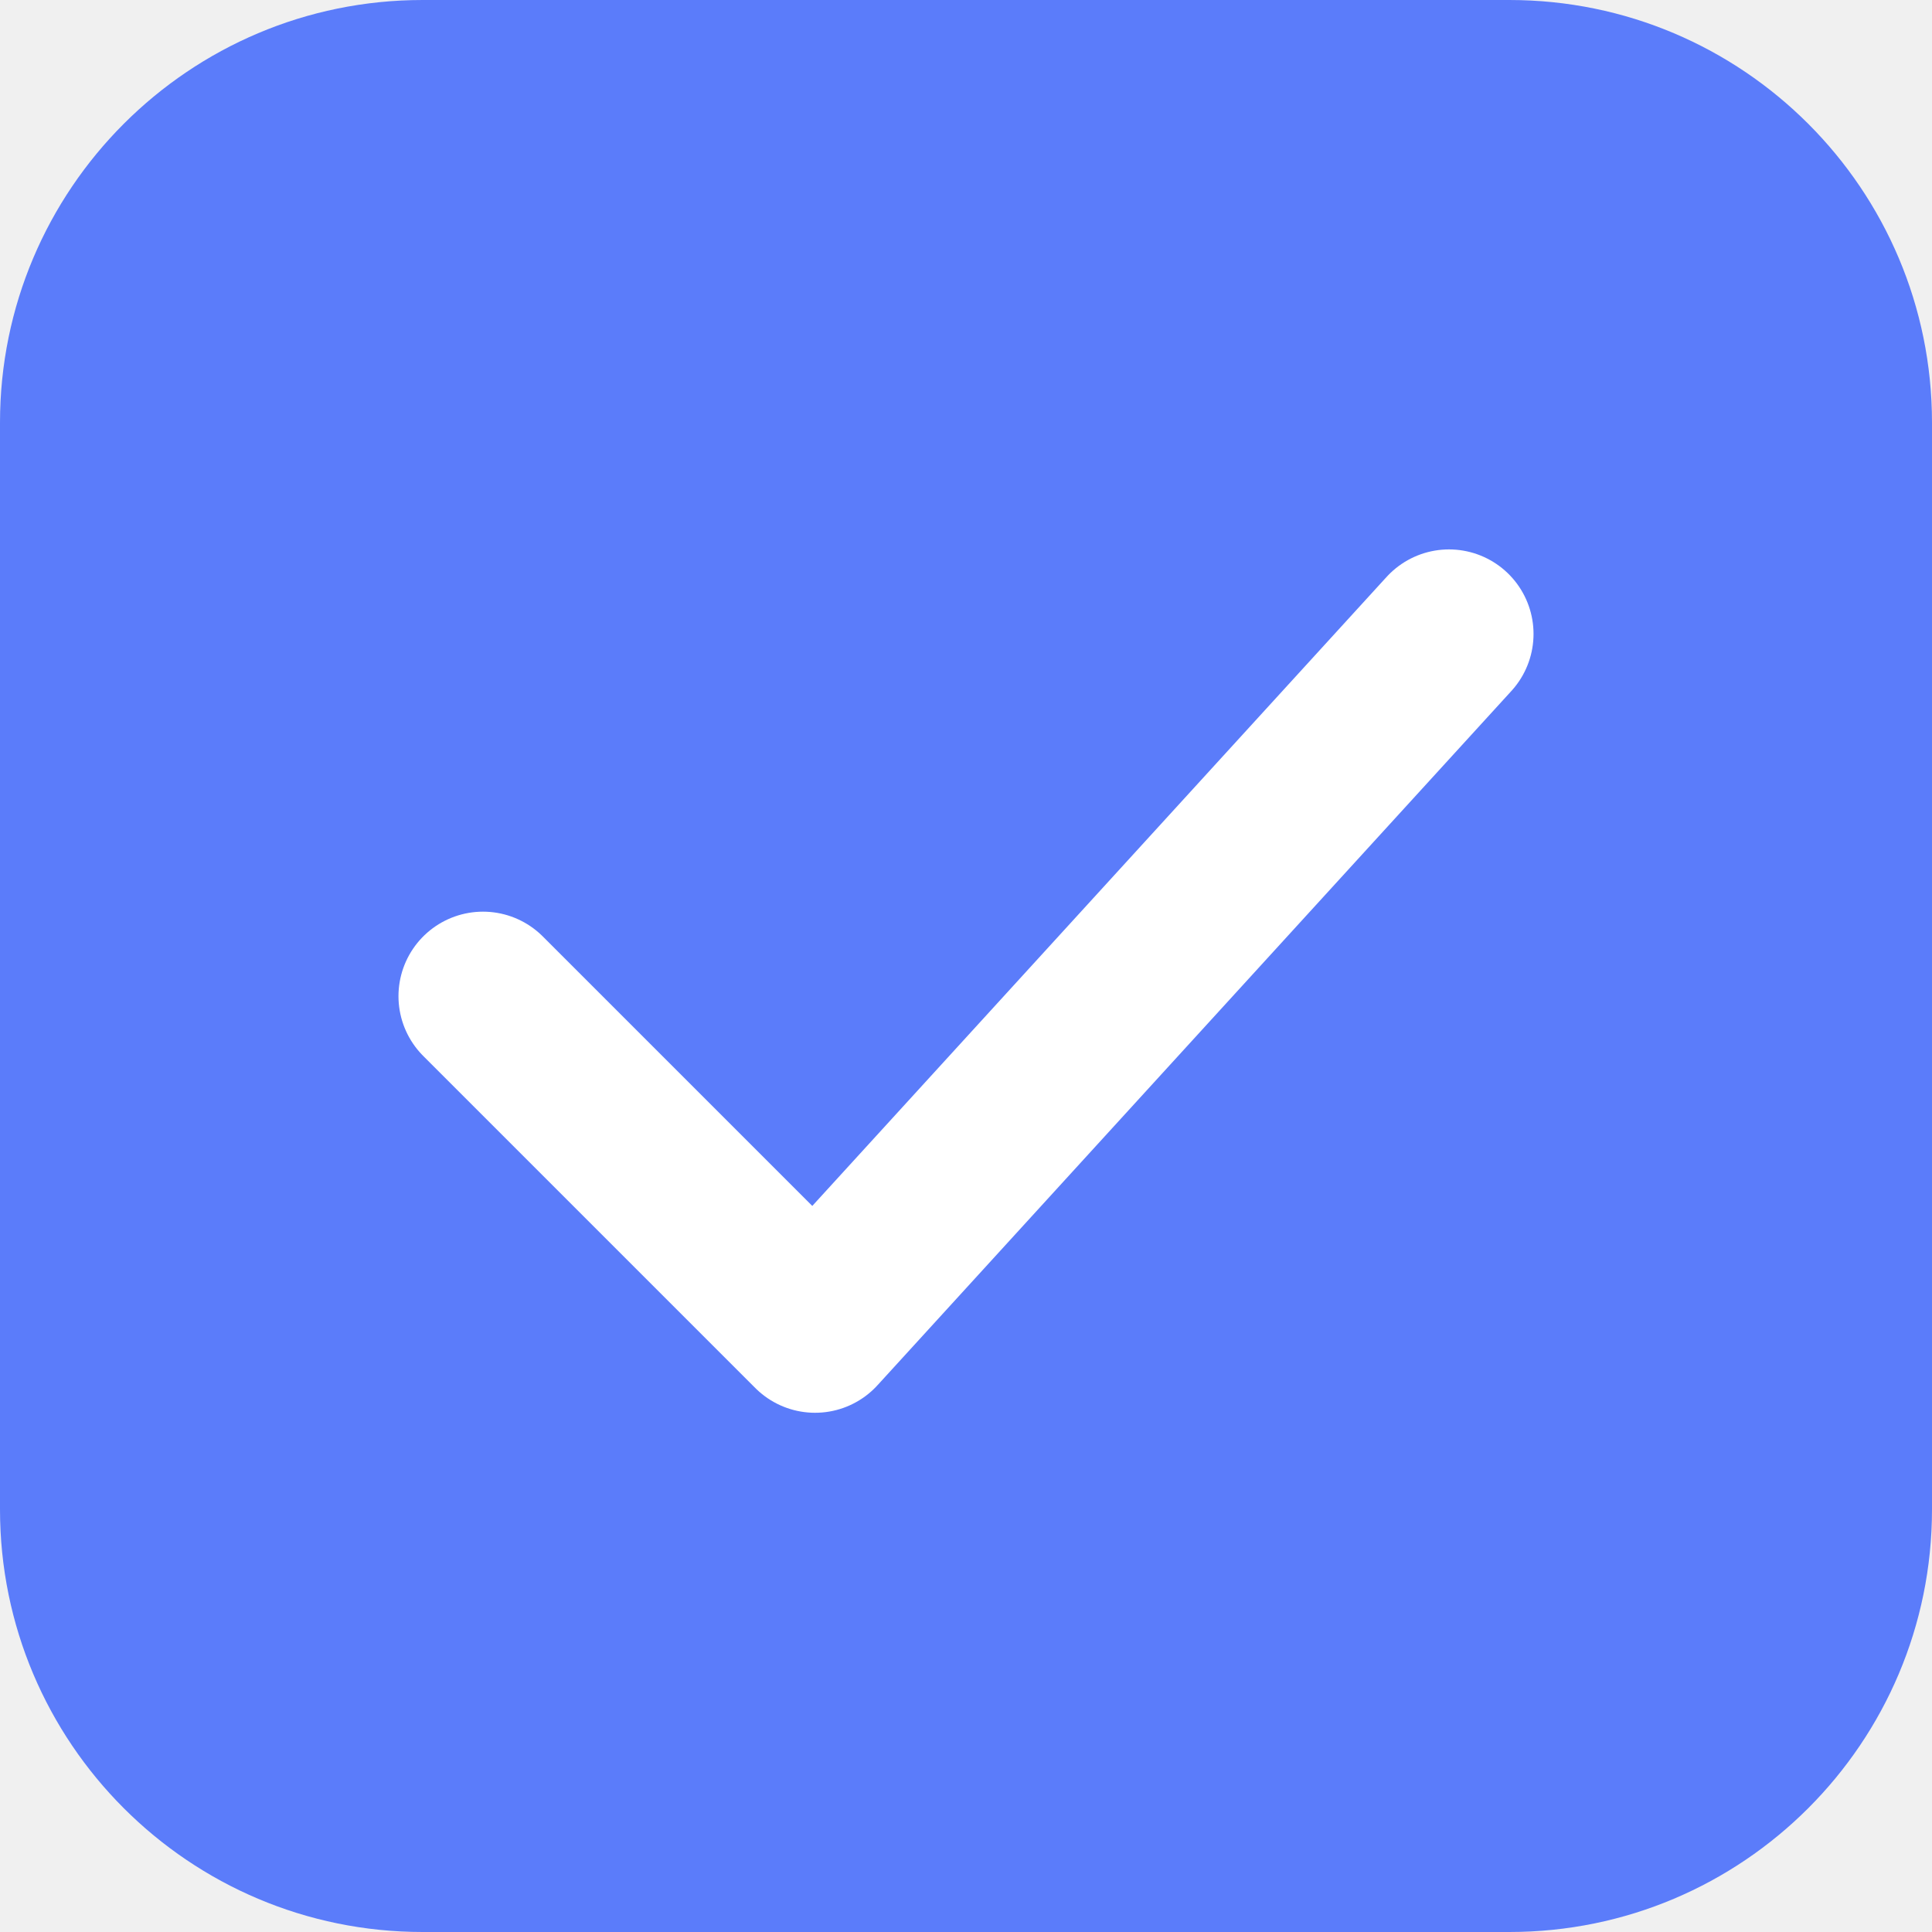
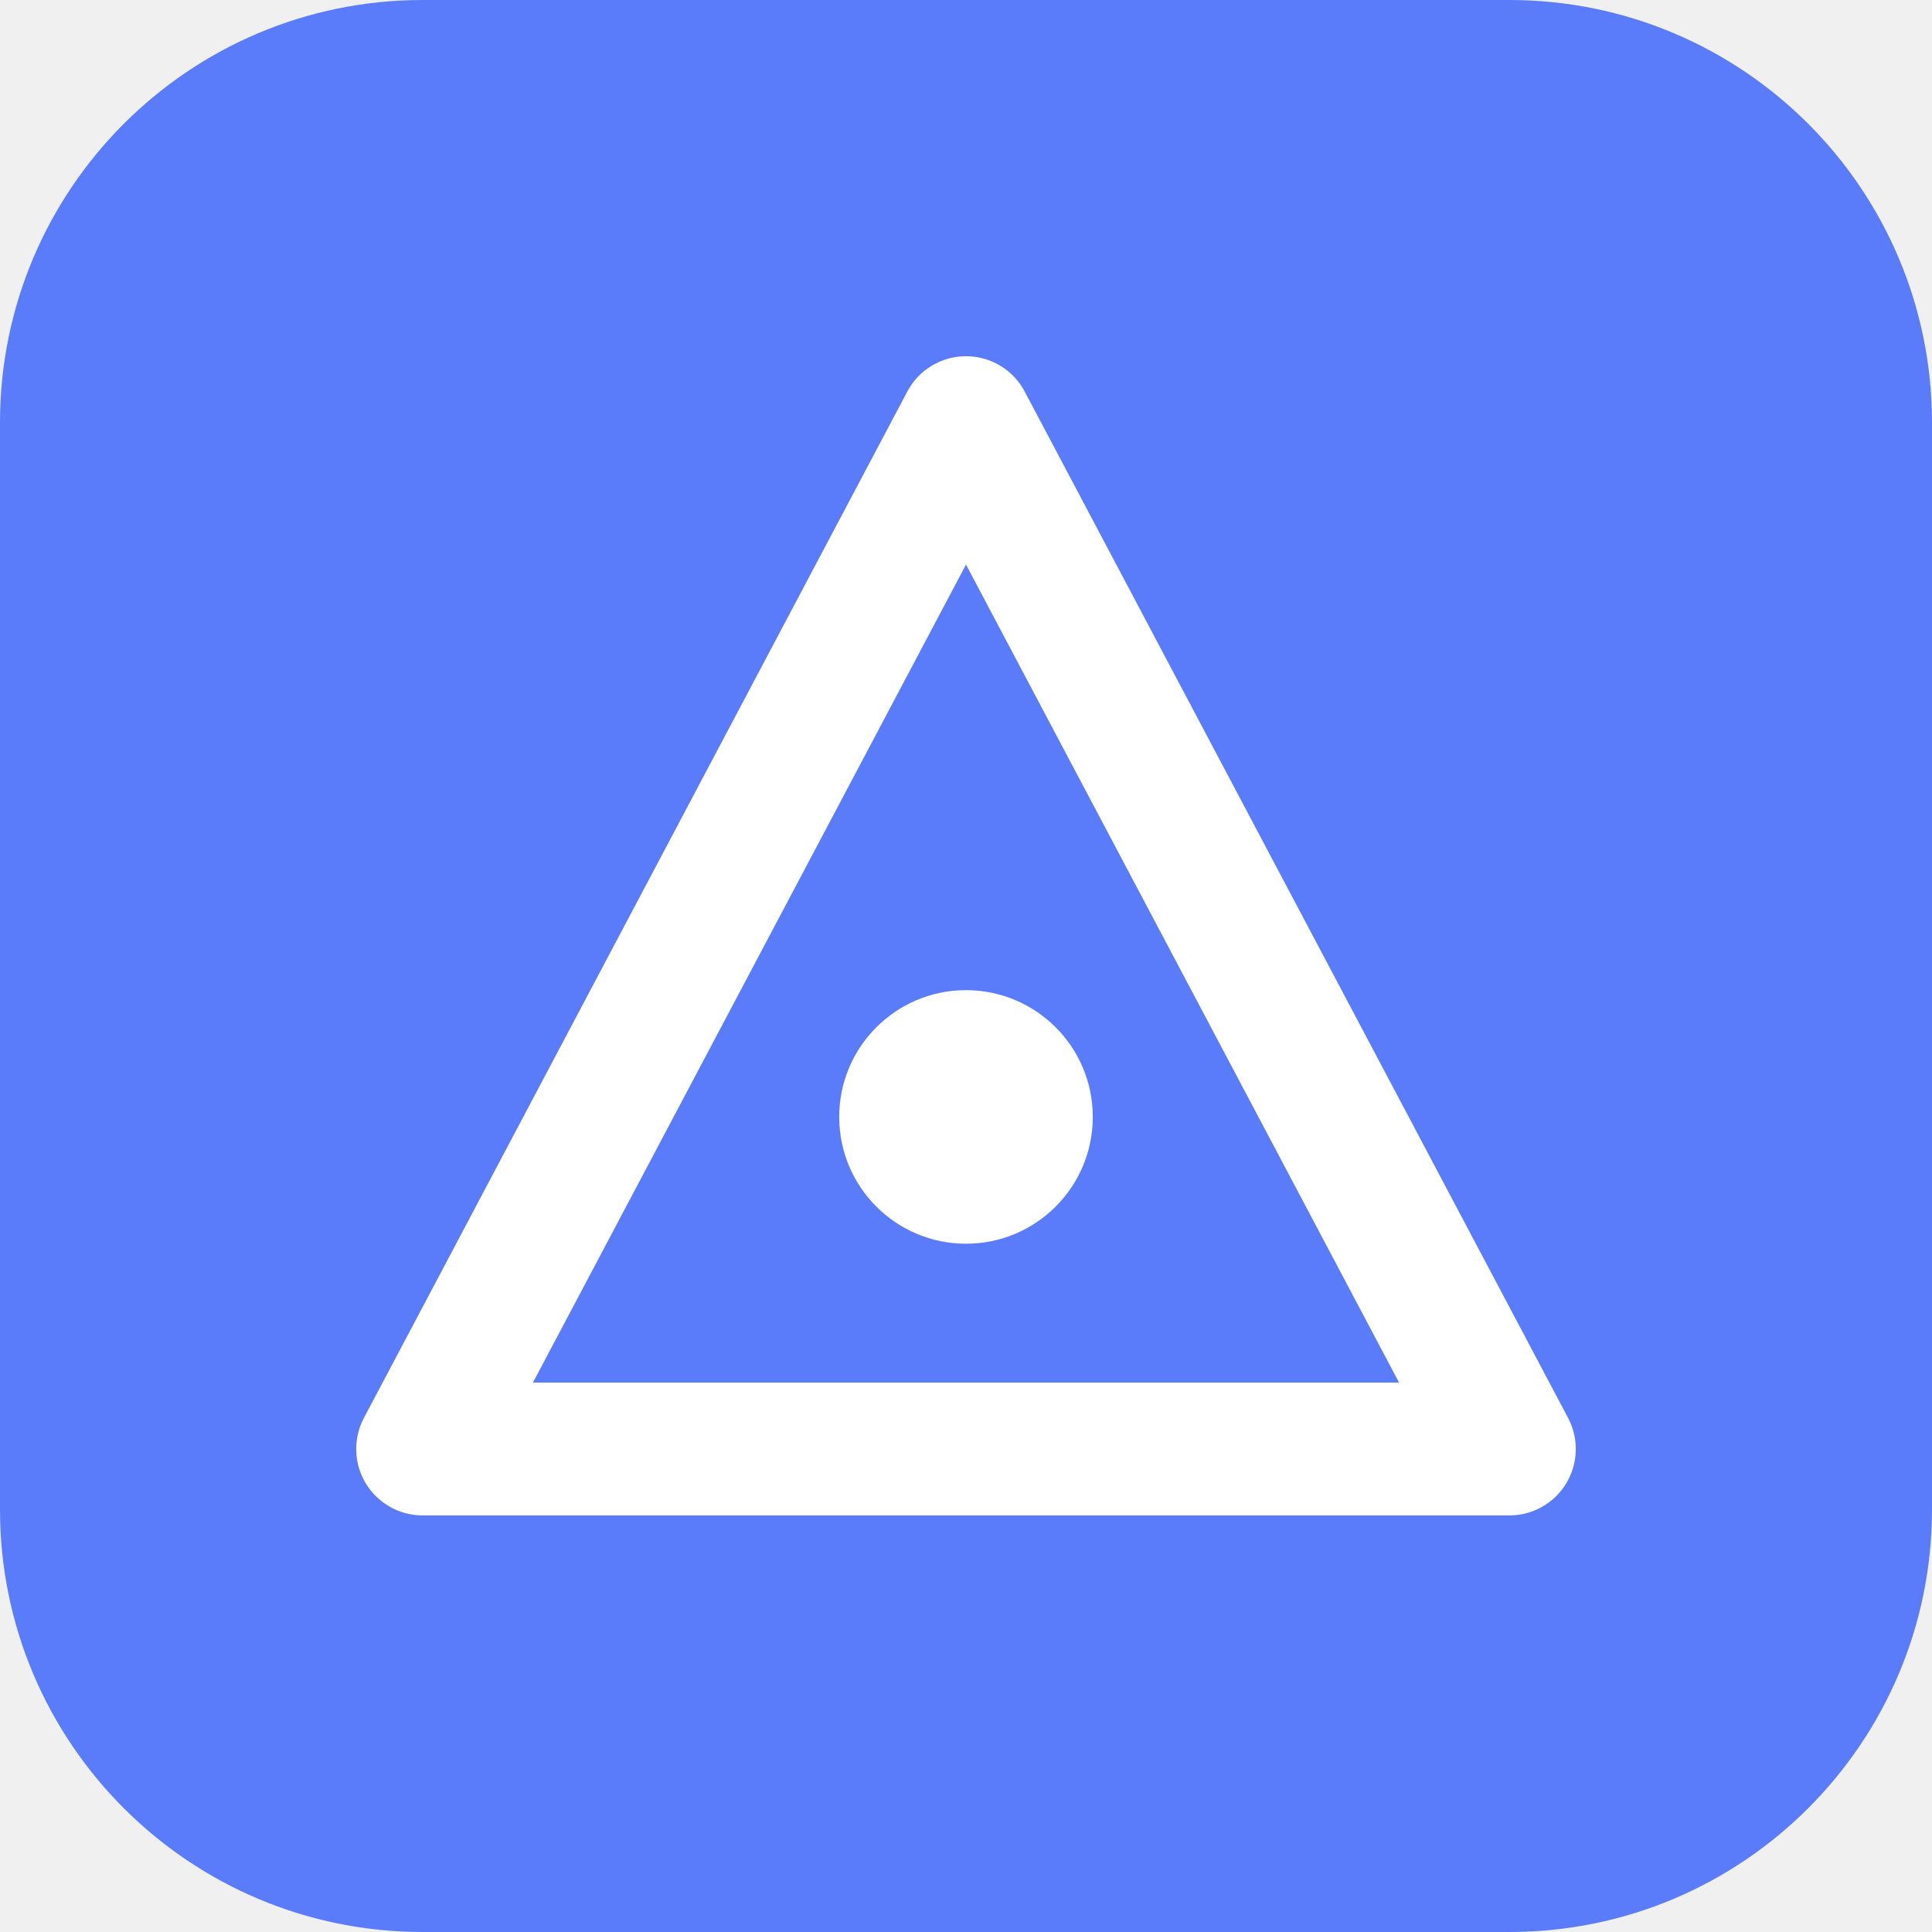
<svg xmlns="http://www.w3.org/2000/svg" viewBox="0 0 32 32" fill="none">
  <rect width="32" height="32" rx="7" fill="#5B7CFA" />
-   <path d="M 8 16.5 L 13.5 22 L 24 10.5" stroke="#FFFFFF" stroke-width="2.8" stroke-linecap="round" stroke-linejoin="round" />
+   <path d="M16 7 L7 24 L25 24 Z" stroke="#FFFFFF" stroke-width="2.2" stroke-linejoin="round" />
+   <circle cx="16" cy="18.5" r="2.1" fill="#FFFFFF" />
</svg>
